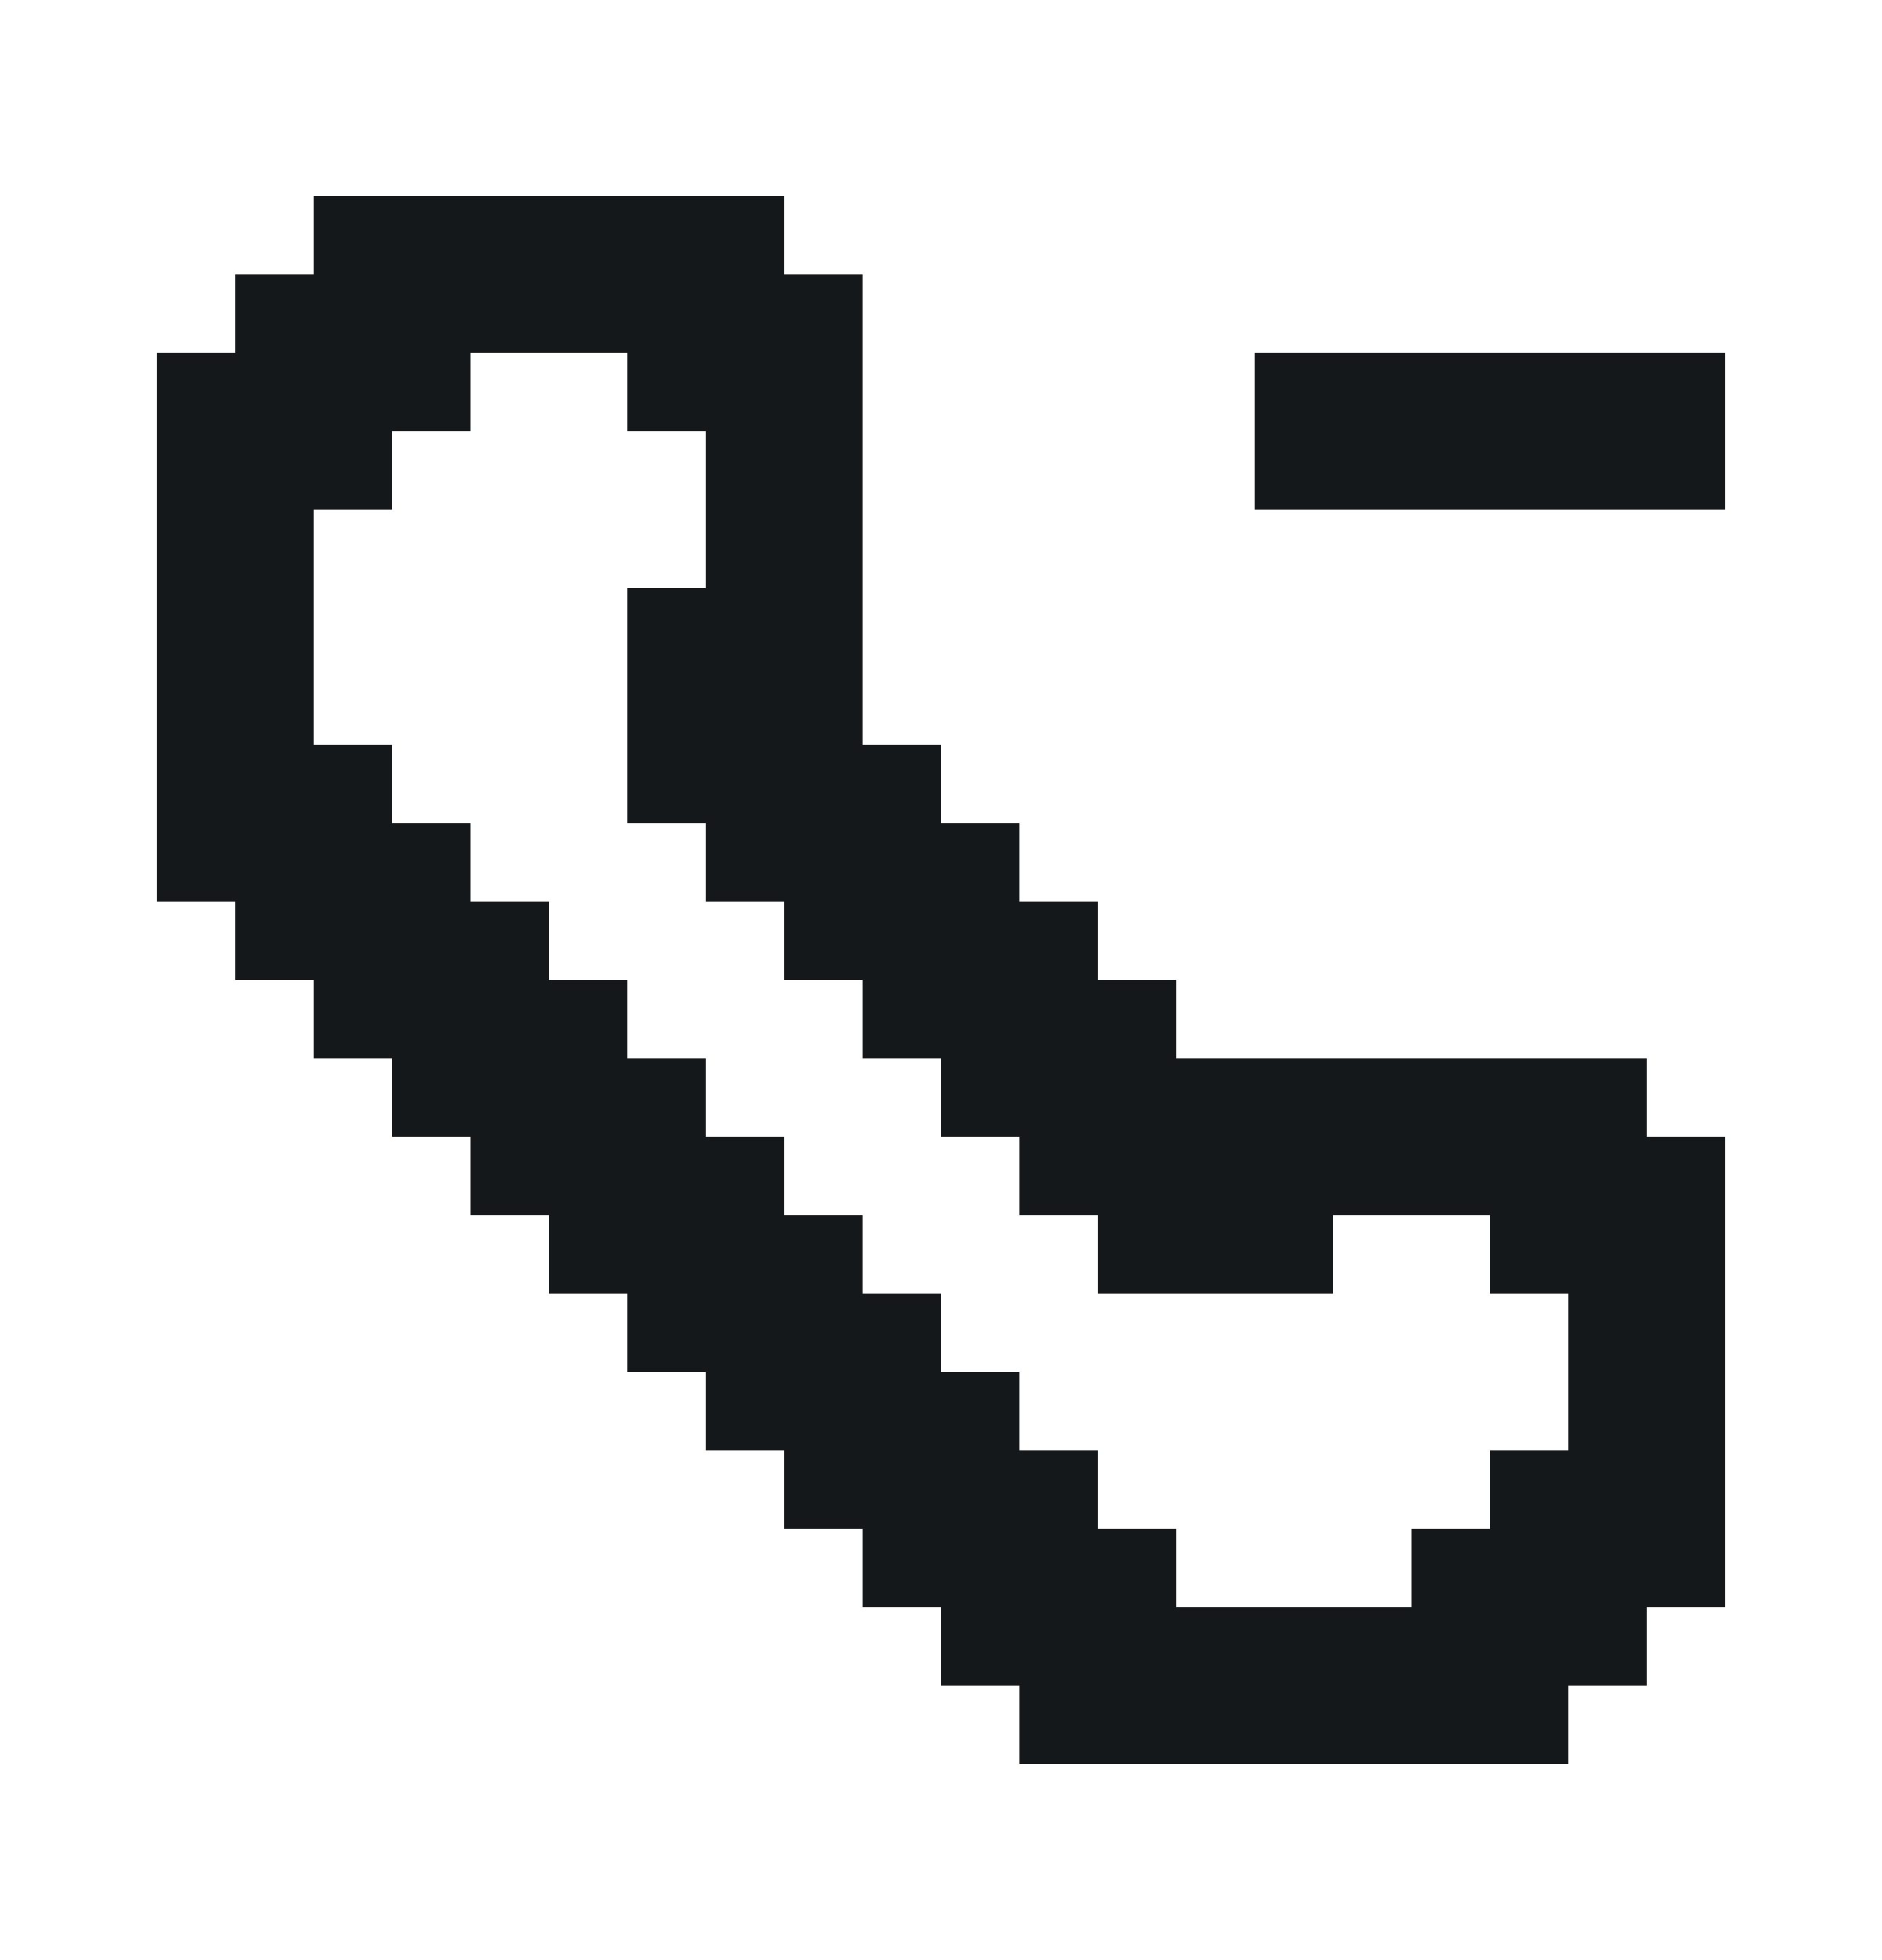
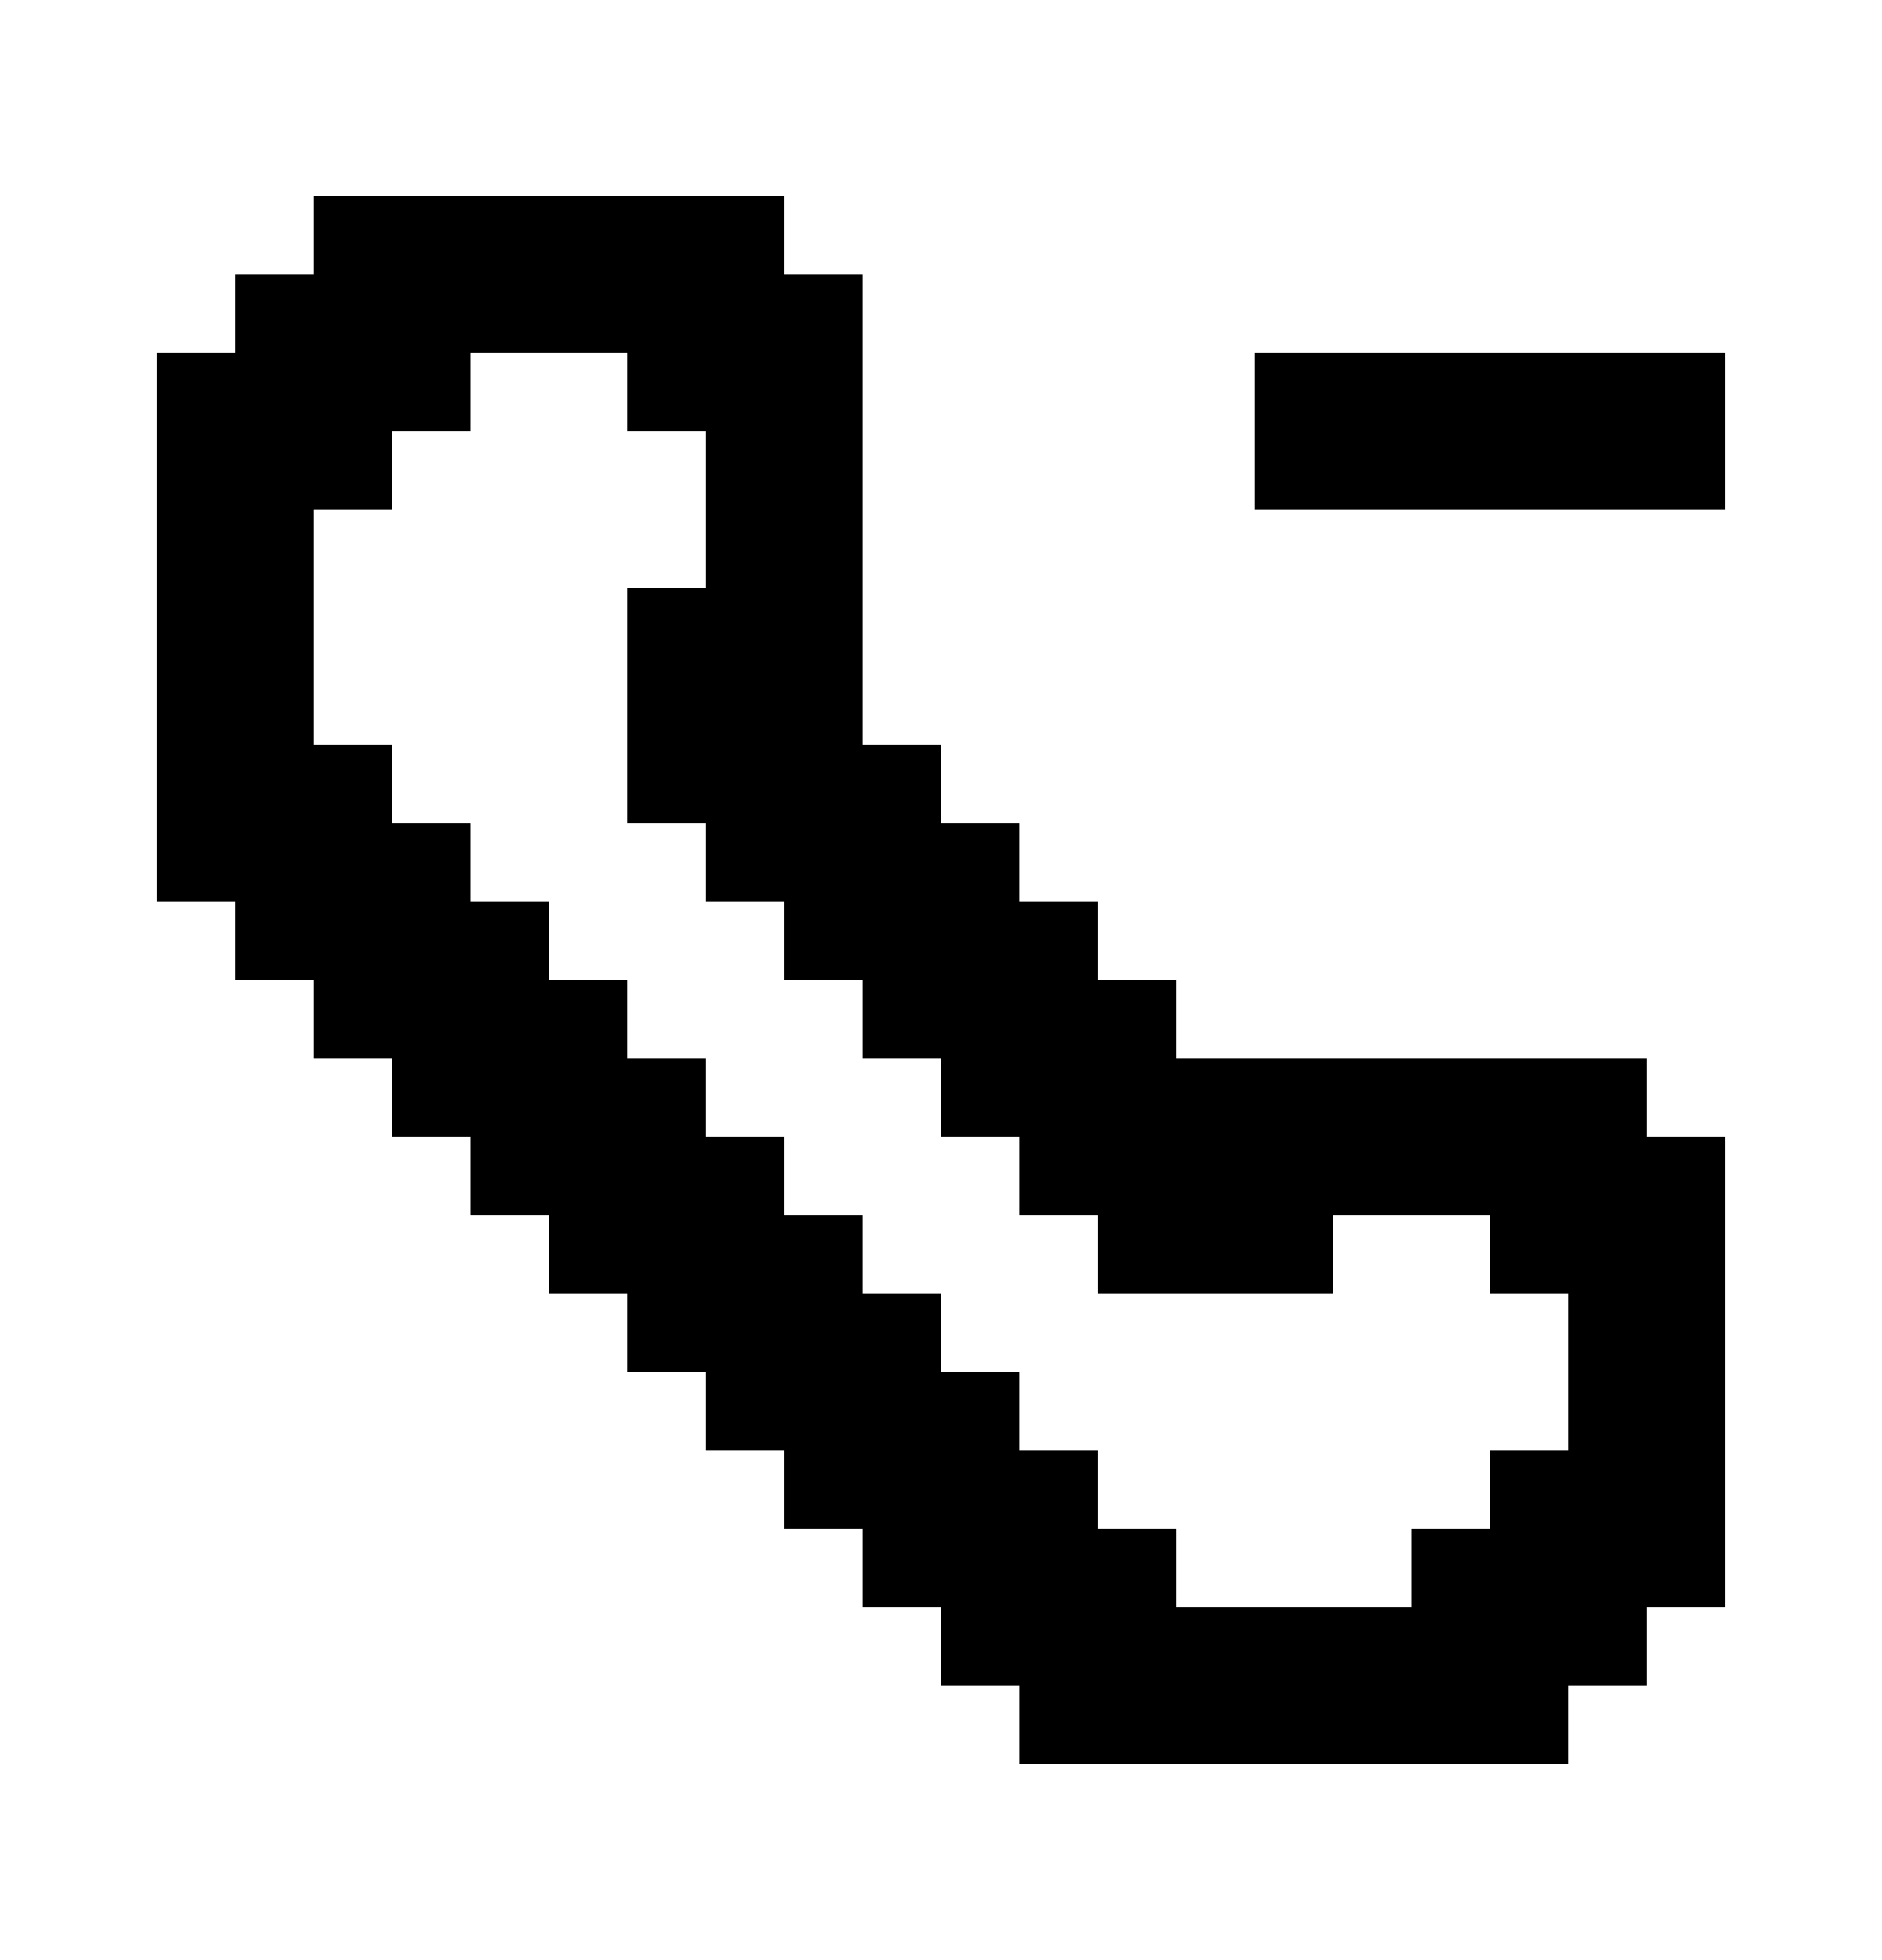
<svg xmlns="http://www.w3.org/2000/svg" width="24" height="25" viewBox="0 0 24 25" fill="none">
-   <path d="M21 4.5H20H18H17H16V5.5V6.5H17H18H20H21H22V5.5V4.5H21Z" fill="#15181B" />
-   <path d="M21 14.5V13.5H15V12.5H14V11.5H13V10.5H12V9.5H11V3.5H10V2.5H4V3.5H3V4.5H2V11.5H3V12.5H4V13.5H5V14.5H6V15.5H7V16.5H8V17.5H9V18.5H10V19.5H11V20.5H12V21.5H13V22.5H20V21.5H21V20.5H22V14.5H21ZM20 18.5H19V19.5H18V20.5H15V19.5H14V18.5H13V17.5H12V16.5H11V15.5H10V14.5H9V13.5H8V12.5H7V11.5H6V10.5H5V9.5H4V6.5H5V5.5H6V4.5H8V5.5H9V7.5H8V10.5H9V11.5H10V12.5H11V13.5H12V14.5H13V15.5H14V16.5H17V15.5H19V16.5H20V18.5Z" fill="#15181B" />
+   <path d="M21 4.5H20H18H17H16V5.5V6.5H17H18H20H21H22V5.5V4.5H21Z" fill="currentColor" />
+   <path d="M21 14.5V13.5H15V12.5H14V11.5H13V10.5H12V9.5H11V3.5H10V2.5H4V3.5H3V4.5H2V11.5H3V12.5H4V13.5H5V14.5H6V15.5H7V16.5H8V17.5H9V18.5H10V19.5H11V20.5H12V21.5H13V22.5H20V21.5H21V20.5H22V14.5H21ZM20 18.5H19V19.5H18V20.5H15V19.5H14V18.5H13V17.5H12V16.5H11V15.5H10V14.5H9V13.5H8V12.5H7V11.5H6V10.5H5V9.5H4V6.5H5V5.5H6V4.5H8V5.5H9V7.5H8V10.5H9V11.5H10V12.5H11V13.5H12V14.5H13V15.5H14V16.5H17V15.5H19V16.5H20V18.5Z" fill="currentColor" />
</svg>
